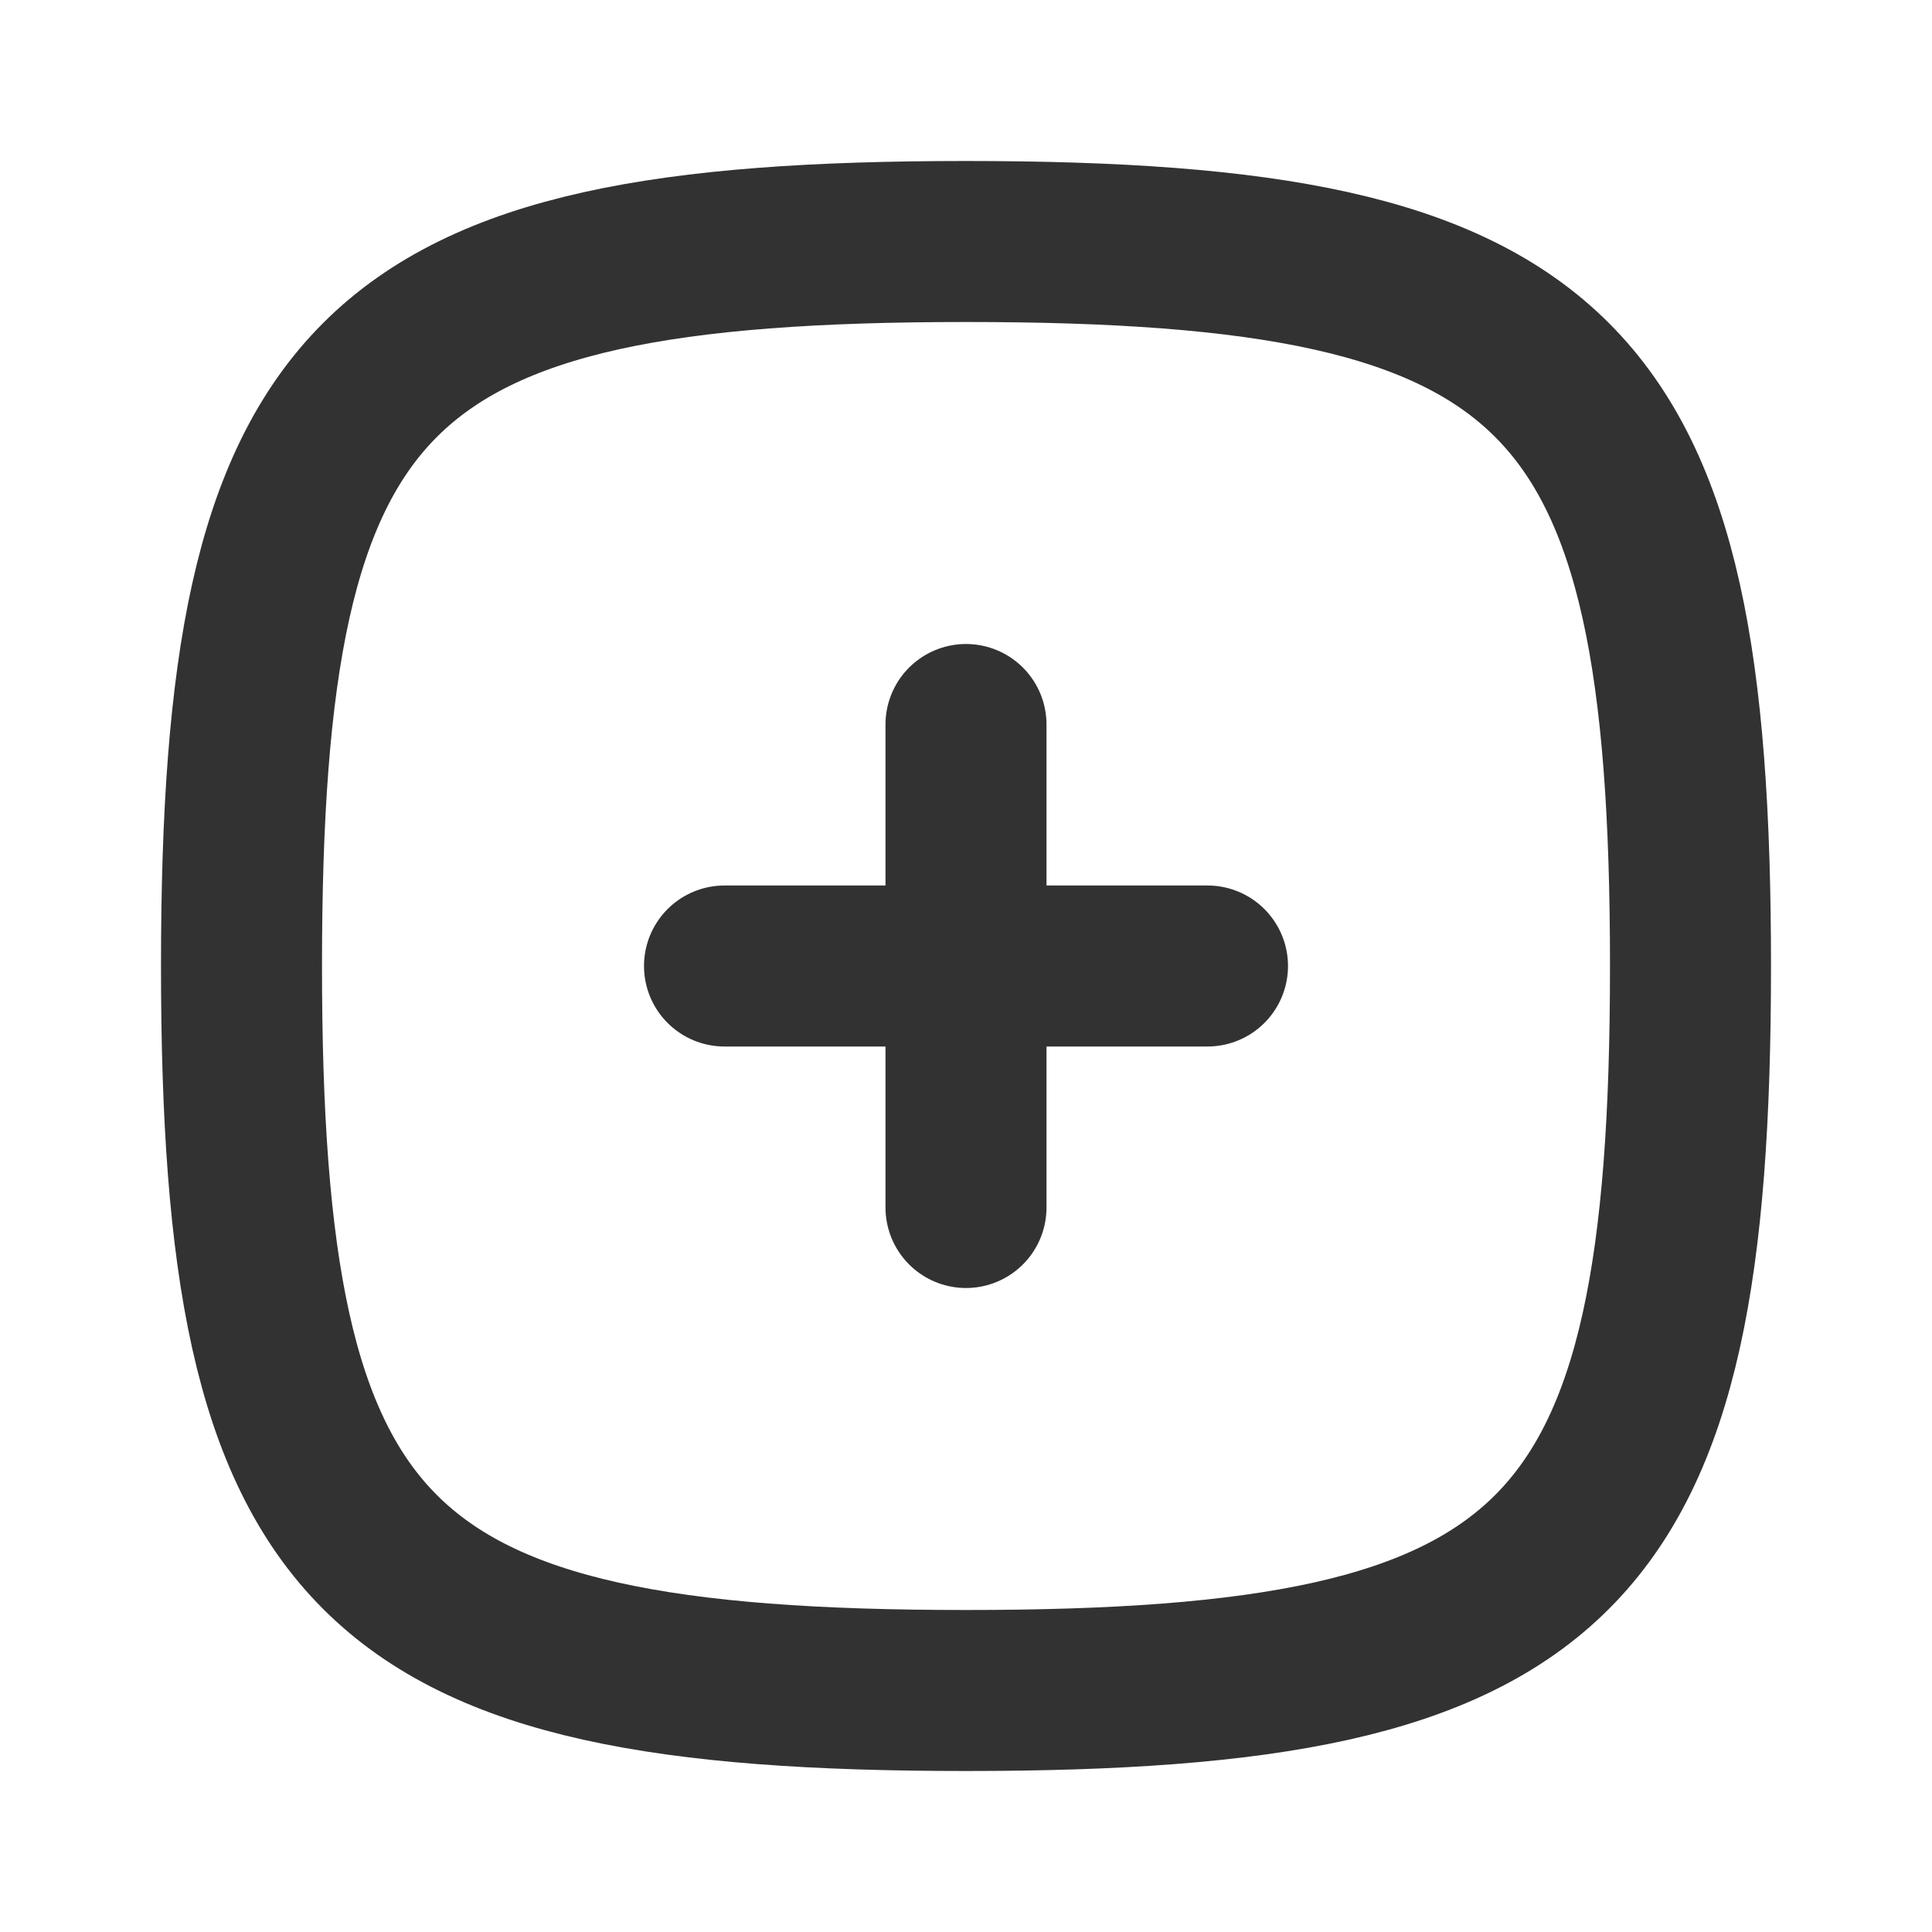
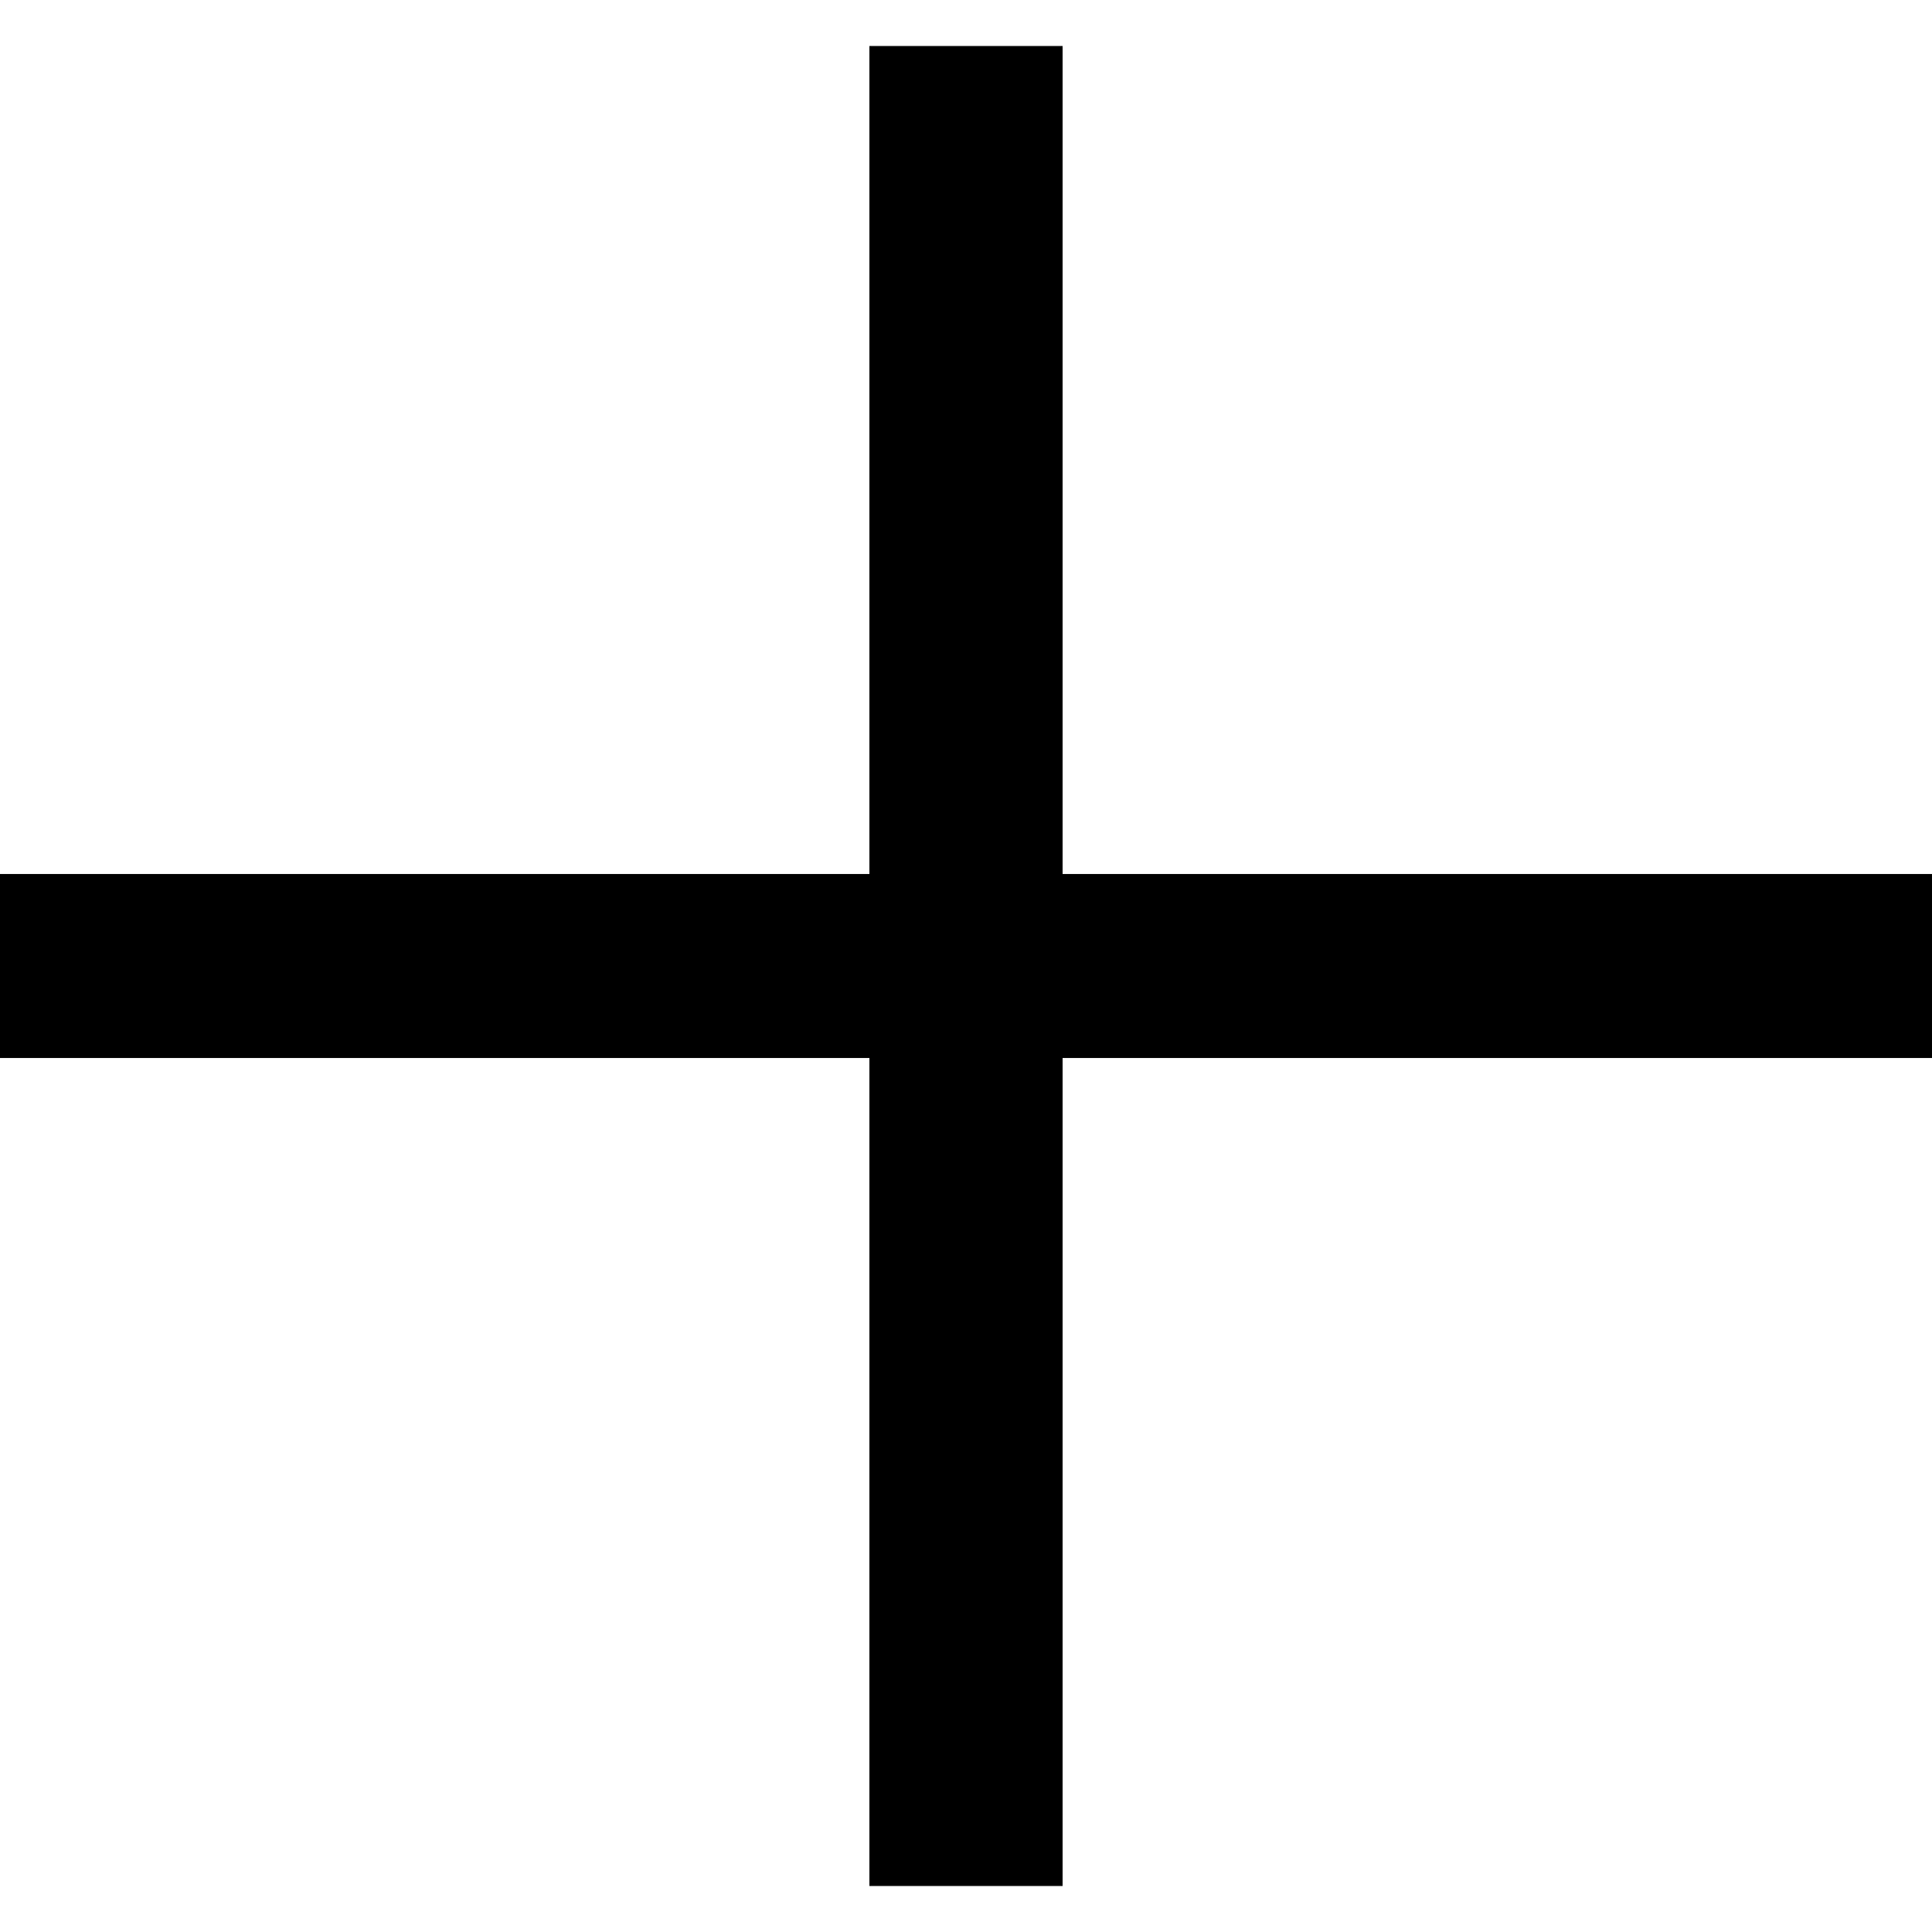
- <svg xmlns="http://www.w3.org/2000/svg" viewBox="0 0 24 24" fill="none">
-   <path d="M9 12H15" stroke="#323232" stroke-width="2" stroke-linecap="round" stroke-linejoin="round" />
-   <path d="M12 9L12 15" stroke="#323232" stroke-width="2" stroke-linecap="round" stroke-linejoin="round" />
-   <path d="M3 12C3 4.588 4.588 3 12 3C19.412 3 21 4.588 21 12C21 19.412 19.412 21 12 21C4.588 21 3 19.412 3 12Z" stroke="#323232" stroke-width="2" />
+ <svg xmlns="http://www.w3.org/2000/svg" width="800px" height="800px" viewBox="0 -0.5 21 21" version="1.1">
+   <defs>
+ 
+ </defs>
+   <g id="Page-1" stroke="none" stroke-width="1" fill="none" fill-rule="evenodd">
+     <g id="Dribbble-Light-Preview" transform="translate(-379, -240)" fill="#000000">
+       <g id="icons" transform="translate(56, 160)">
+         <polygon id="plus-[#1512]" points="344 89 344 91 334.55 91 334.55 100 332.45 100 332.45 91 323 91 323 89 332.45 89 332.45 80 334.55 80 334.55 89">
+ 
+ </polygon>
+       </g>
+     </g>
+   </g>
</svg>
